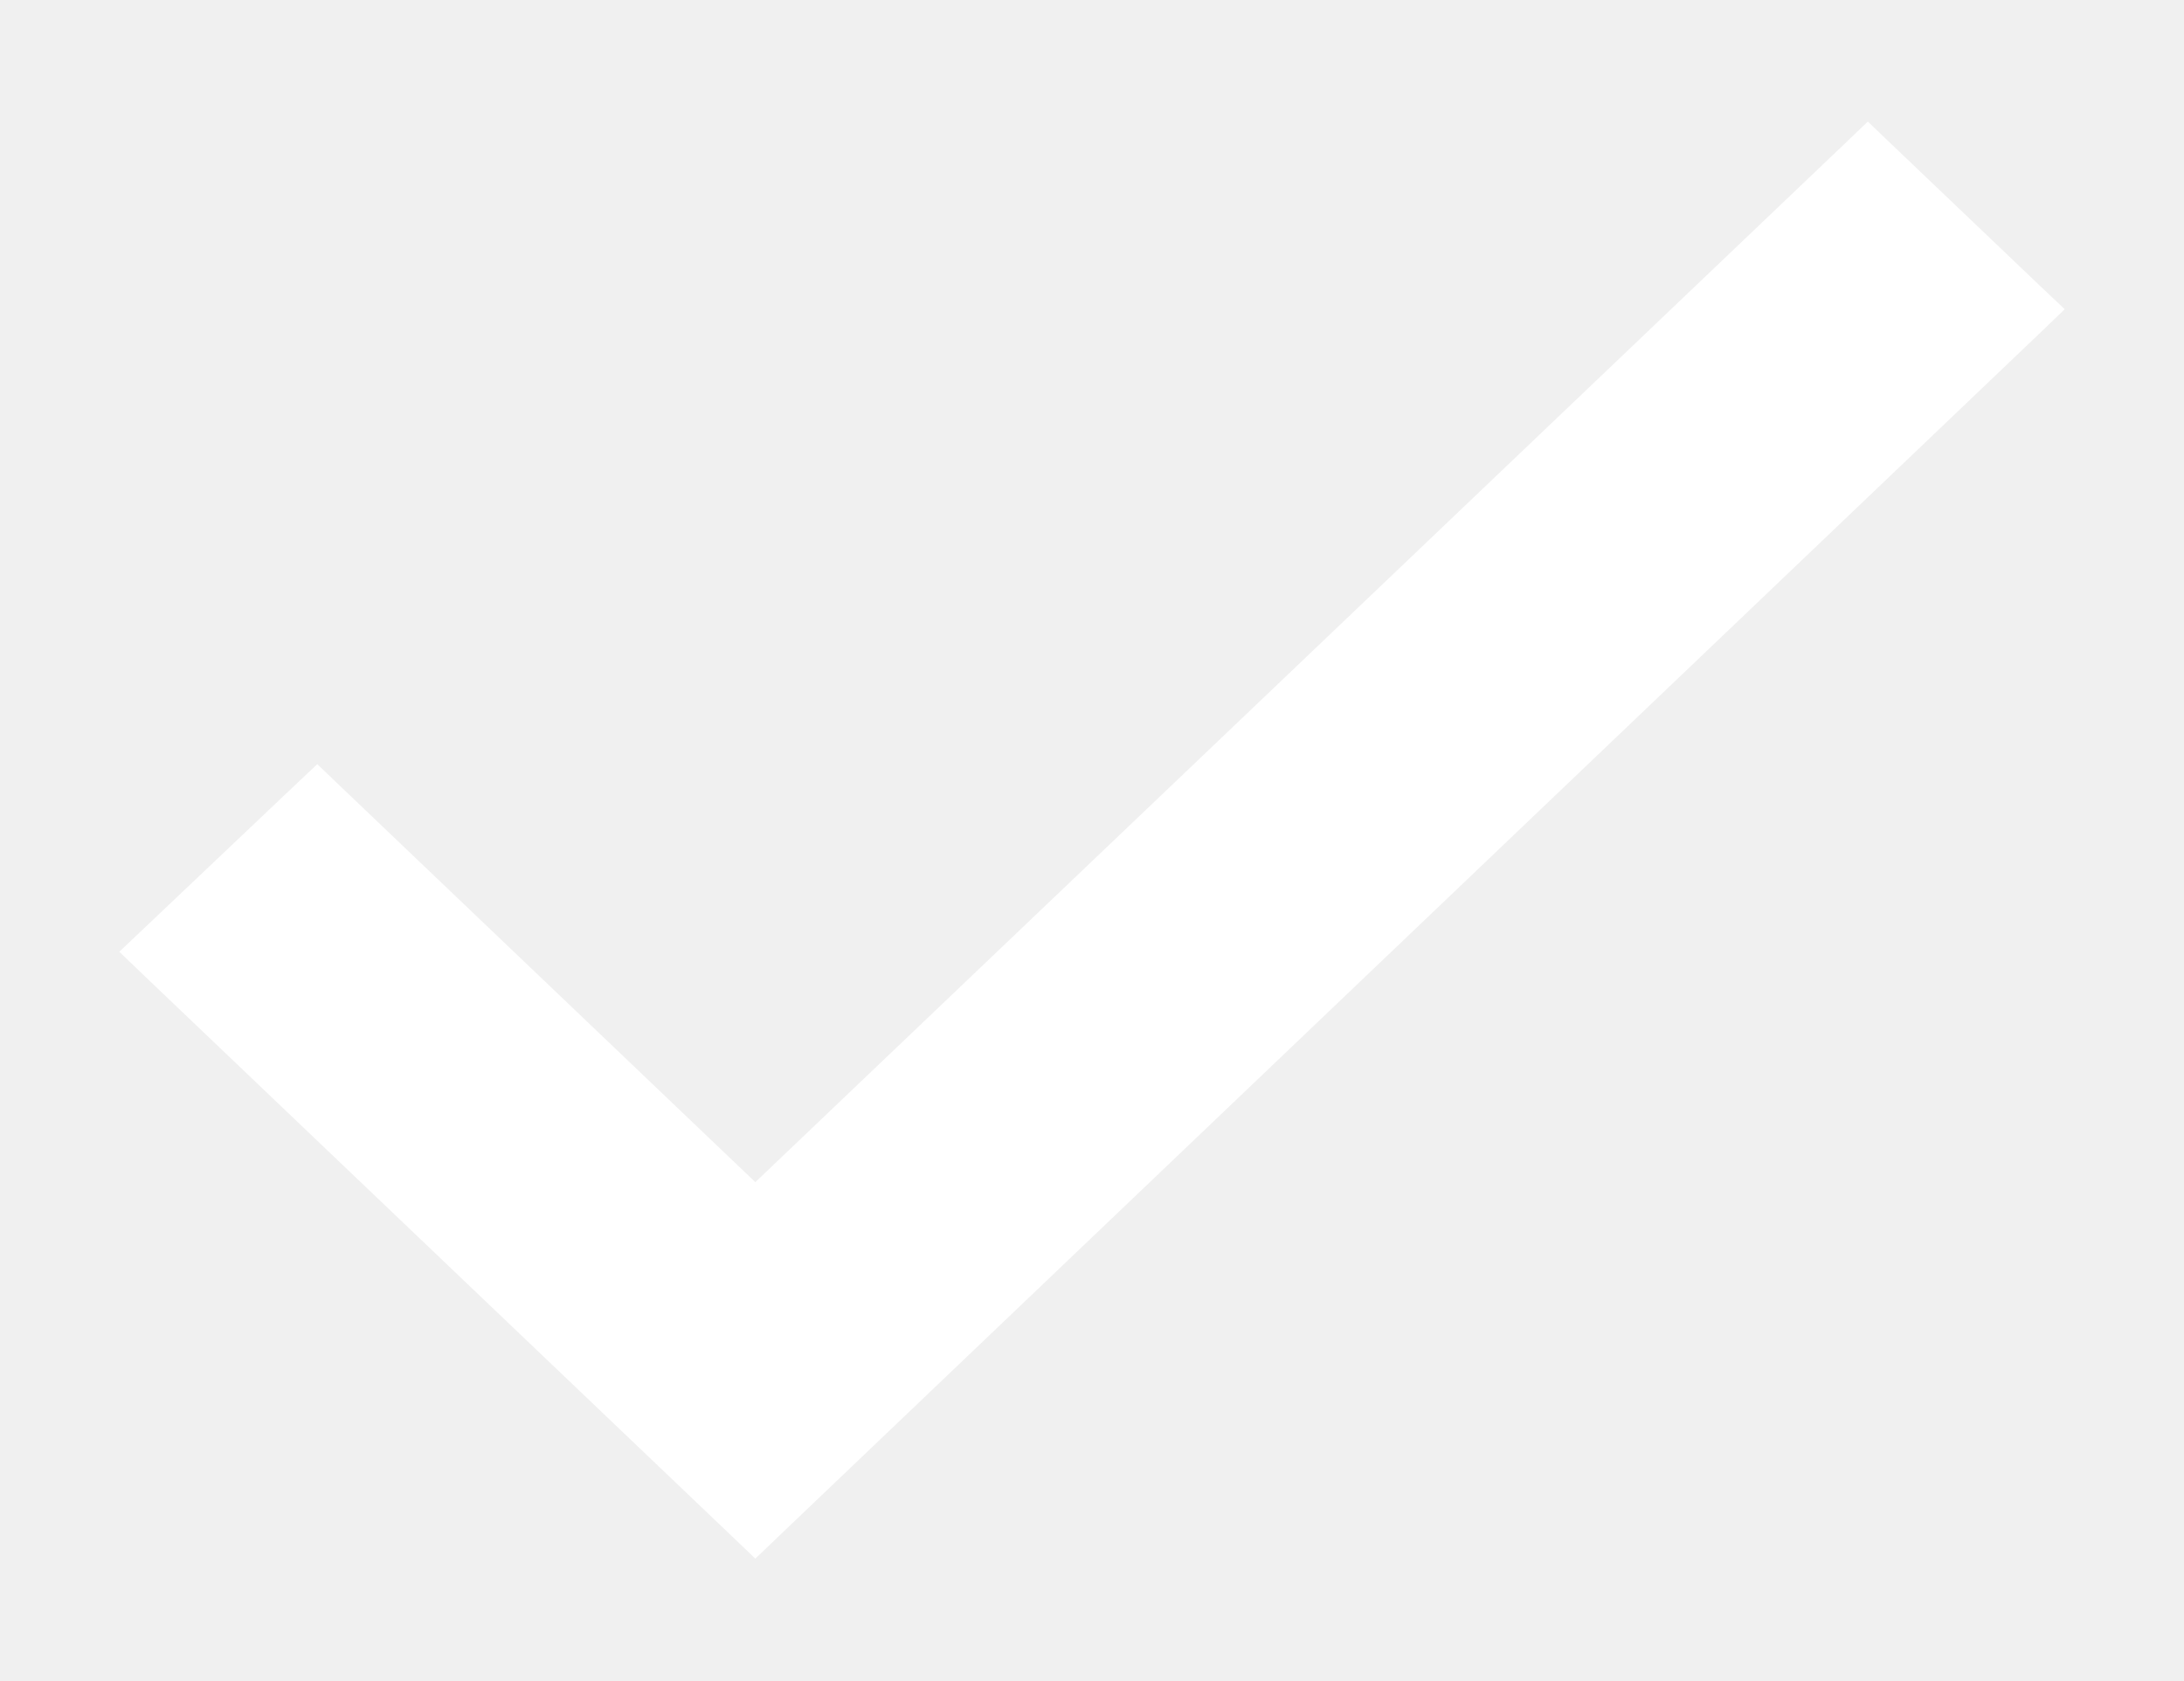
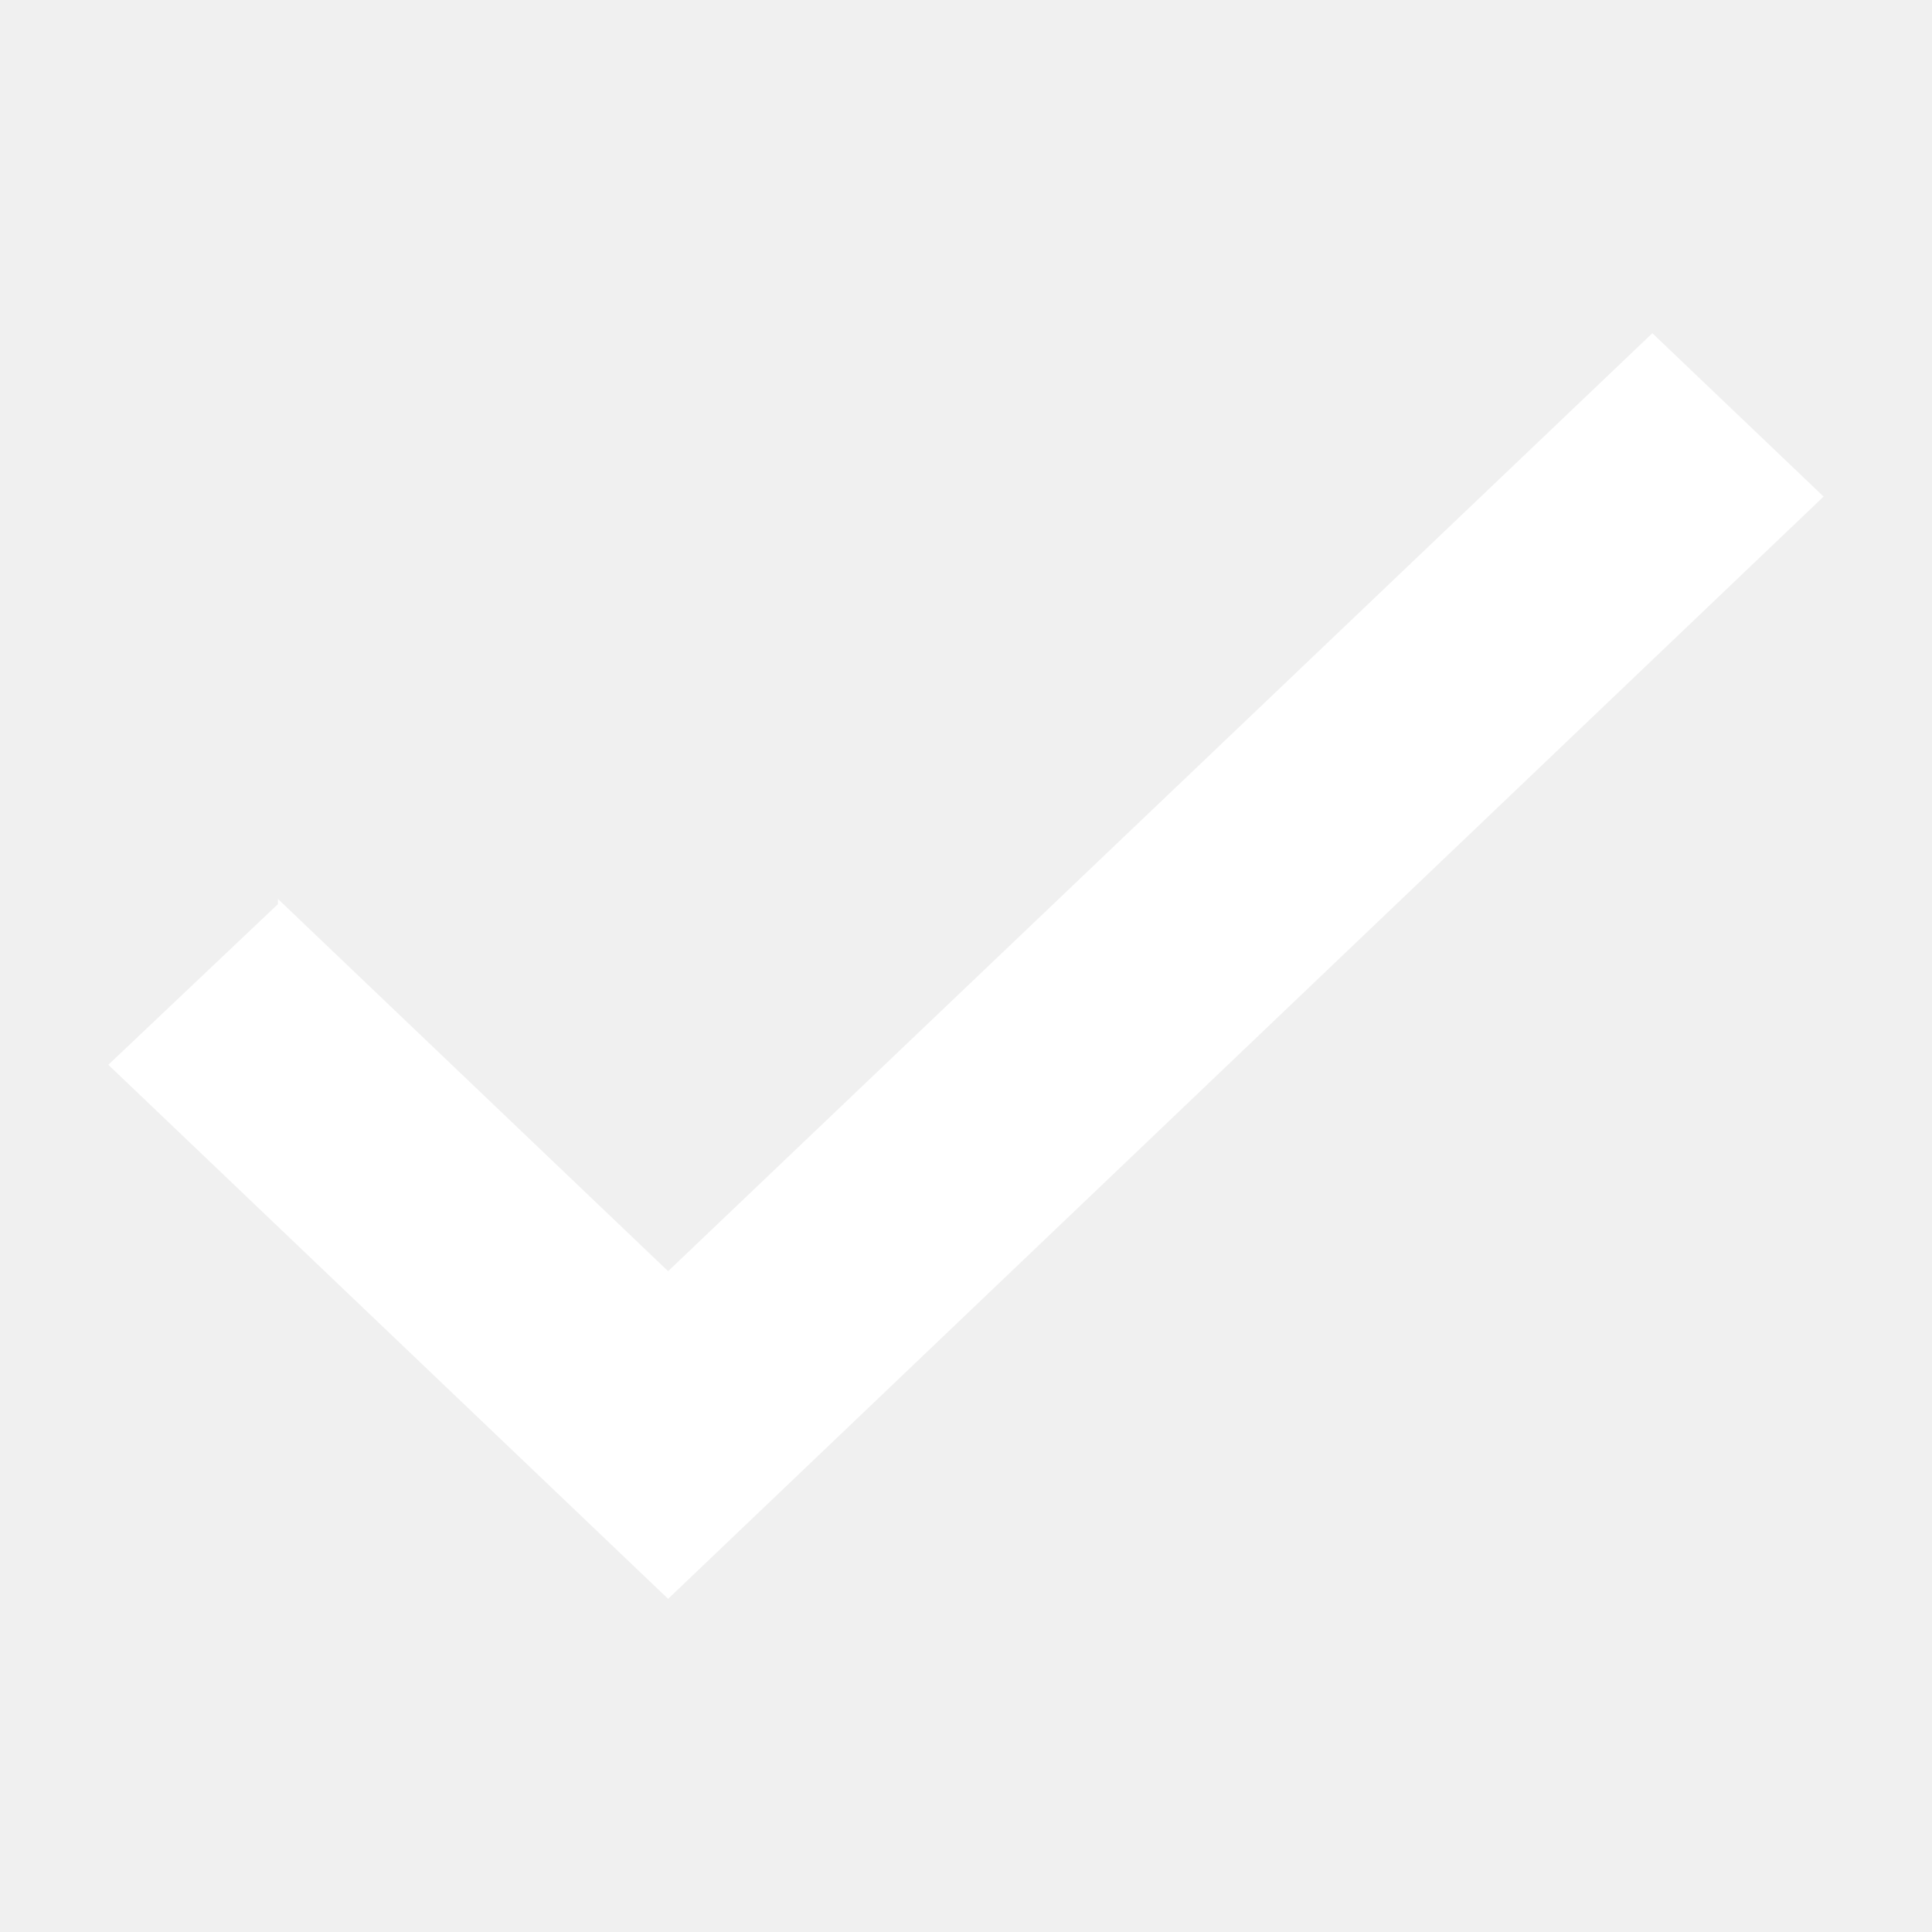
- <svg xmlns="http://www.w3.org/2000/svg" width="13" height="10" viewBox="0 0 13 10" fill="none">
-   <path d="M1.957 4.752L1.888 4.686L1.819 4.751L0.931 5.593L0.855 5.665L0.931 5.738L4.427 9.072L4.496 9.138L4.565 9.072L12.069 1.914L12.145 1.841L12.069 1.769L11.187 0.928L11.118 0.862L11.049 0.928L4.496 7.174L1.957 4.752Z" fill="white" stroke="white" stroke-width="0.2" />
+ <svg xmlns="http://www.w3.org/2000/svg" version="1.1" width="32" height="32" viewBox="0 0 32 32">
+   <path fill="#fff" stroke="#fff" stroke-linejoin="miter" stroke-linecap="butt" stroke-miterlimit="4" stroke-width="0.427" d="M4.817 15.389l-0.169-0.162-2.544 2.41 8.962 8.55 18.829-17.962-2.527-2.411-16.302 15.536-6.249-5.962z" />
</svg>
